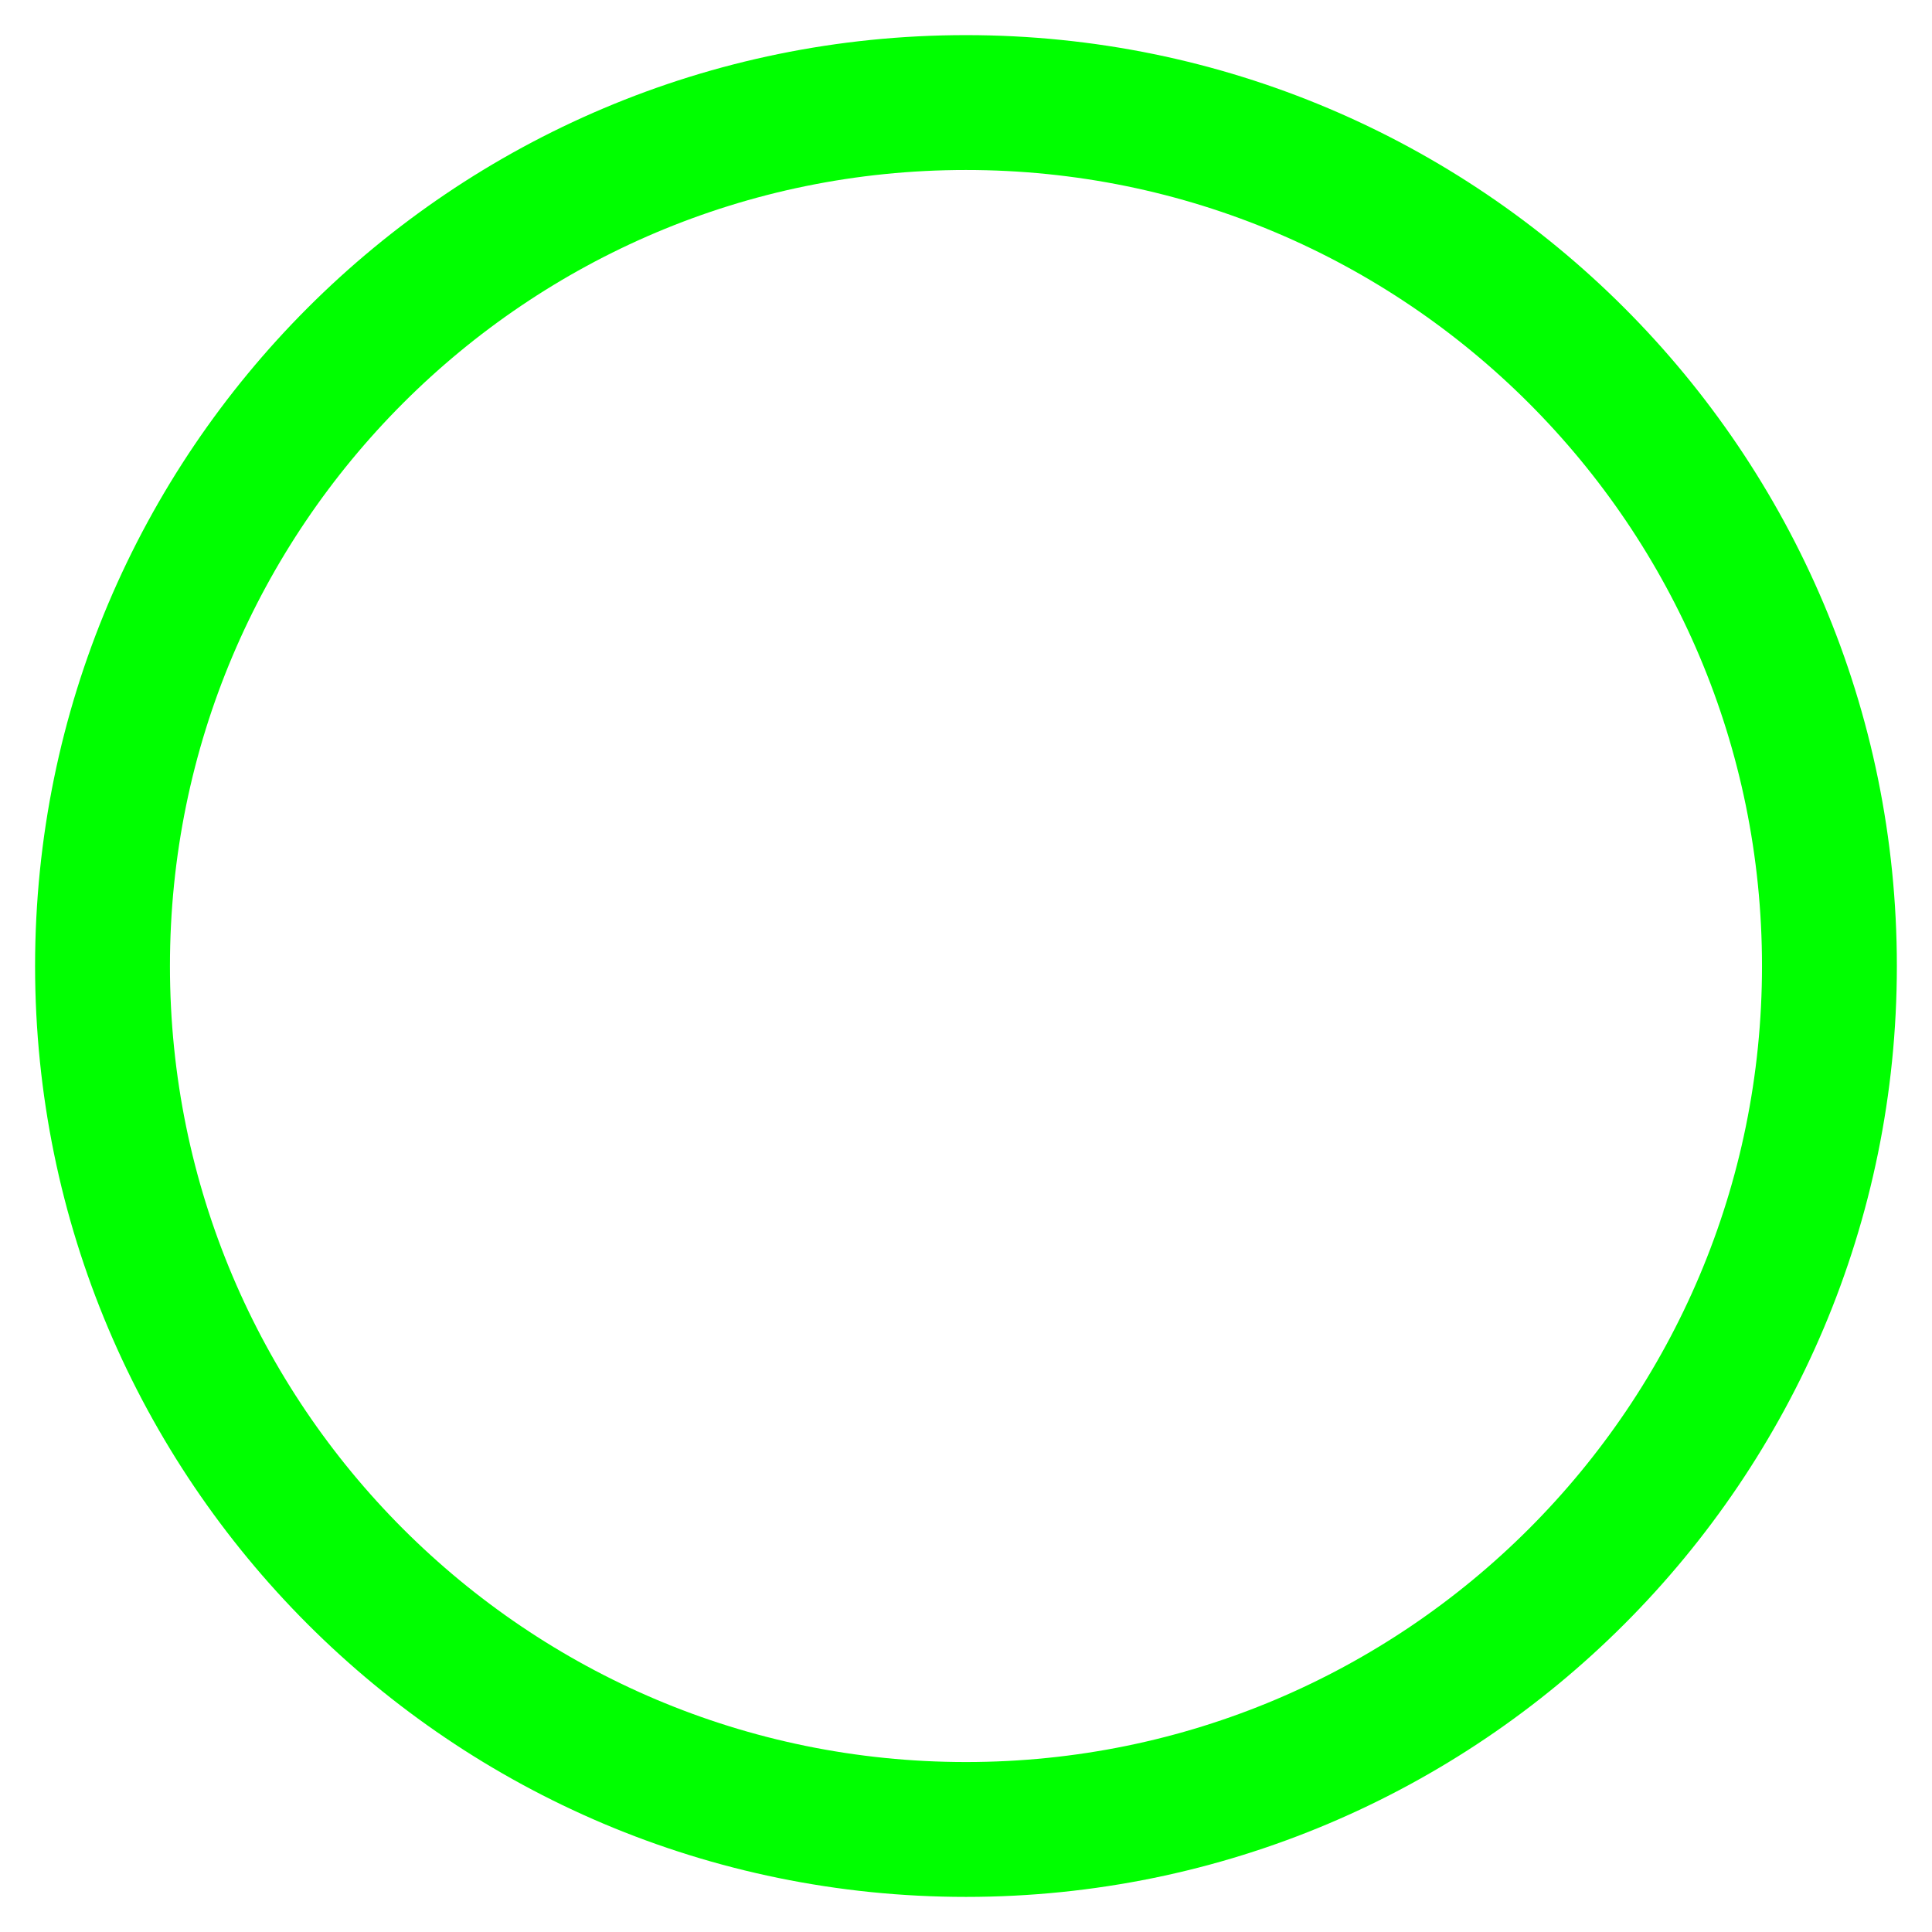
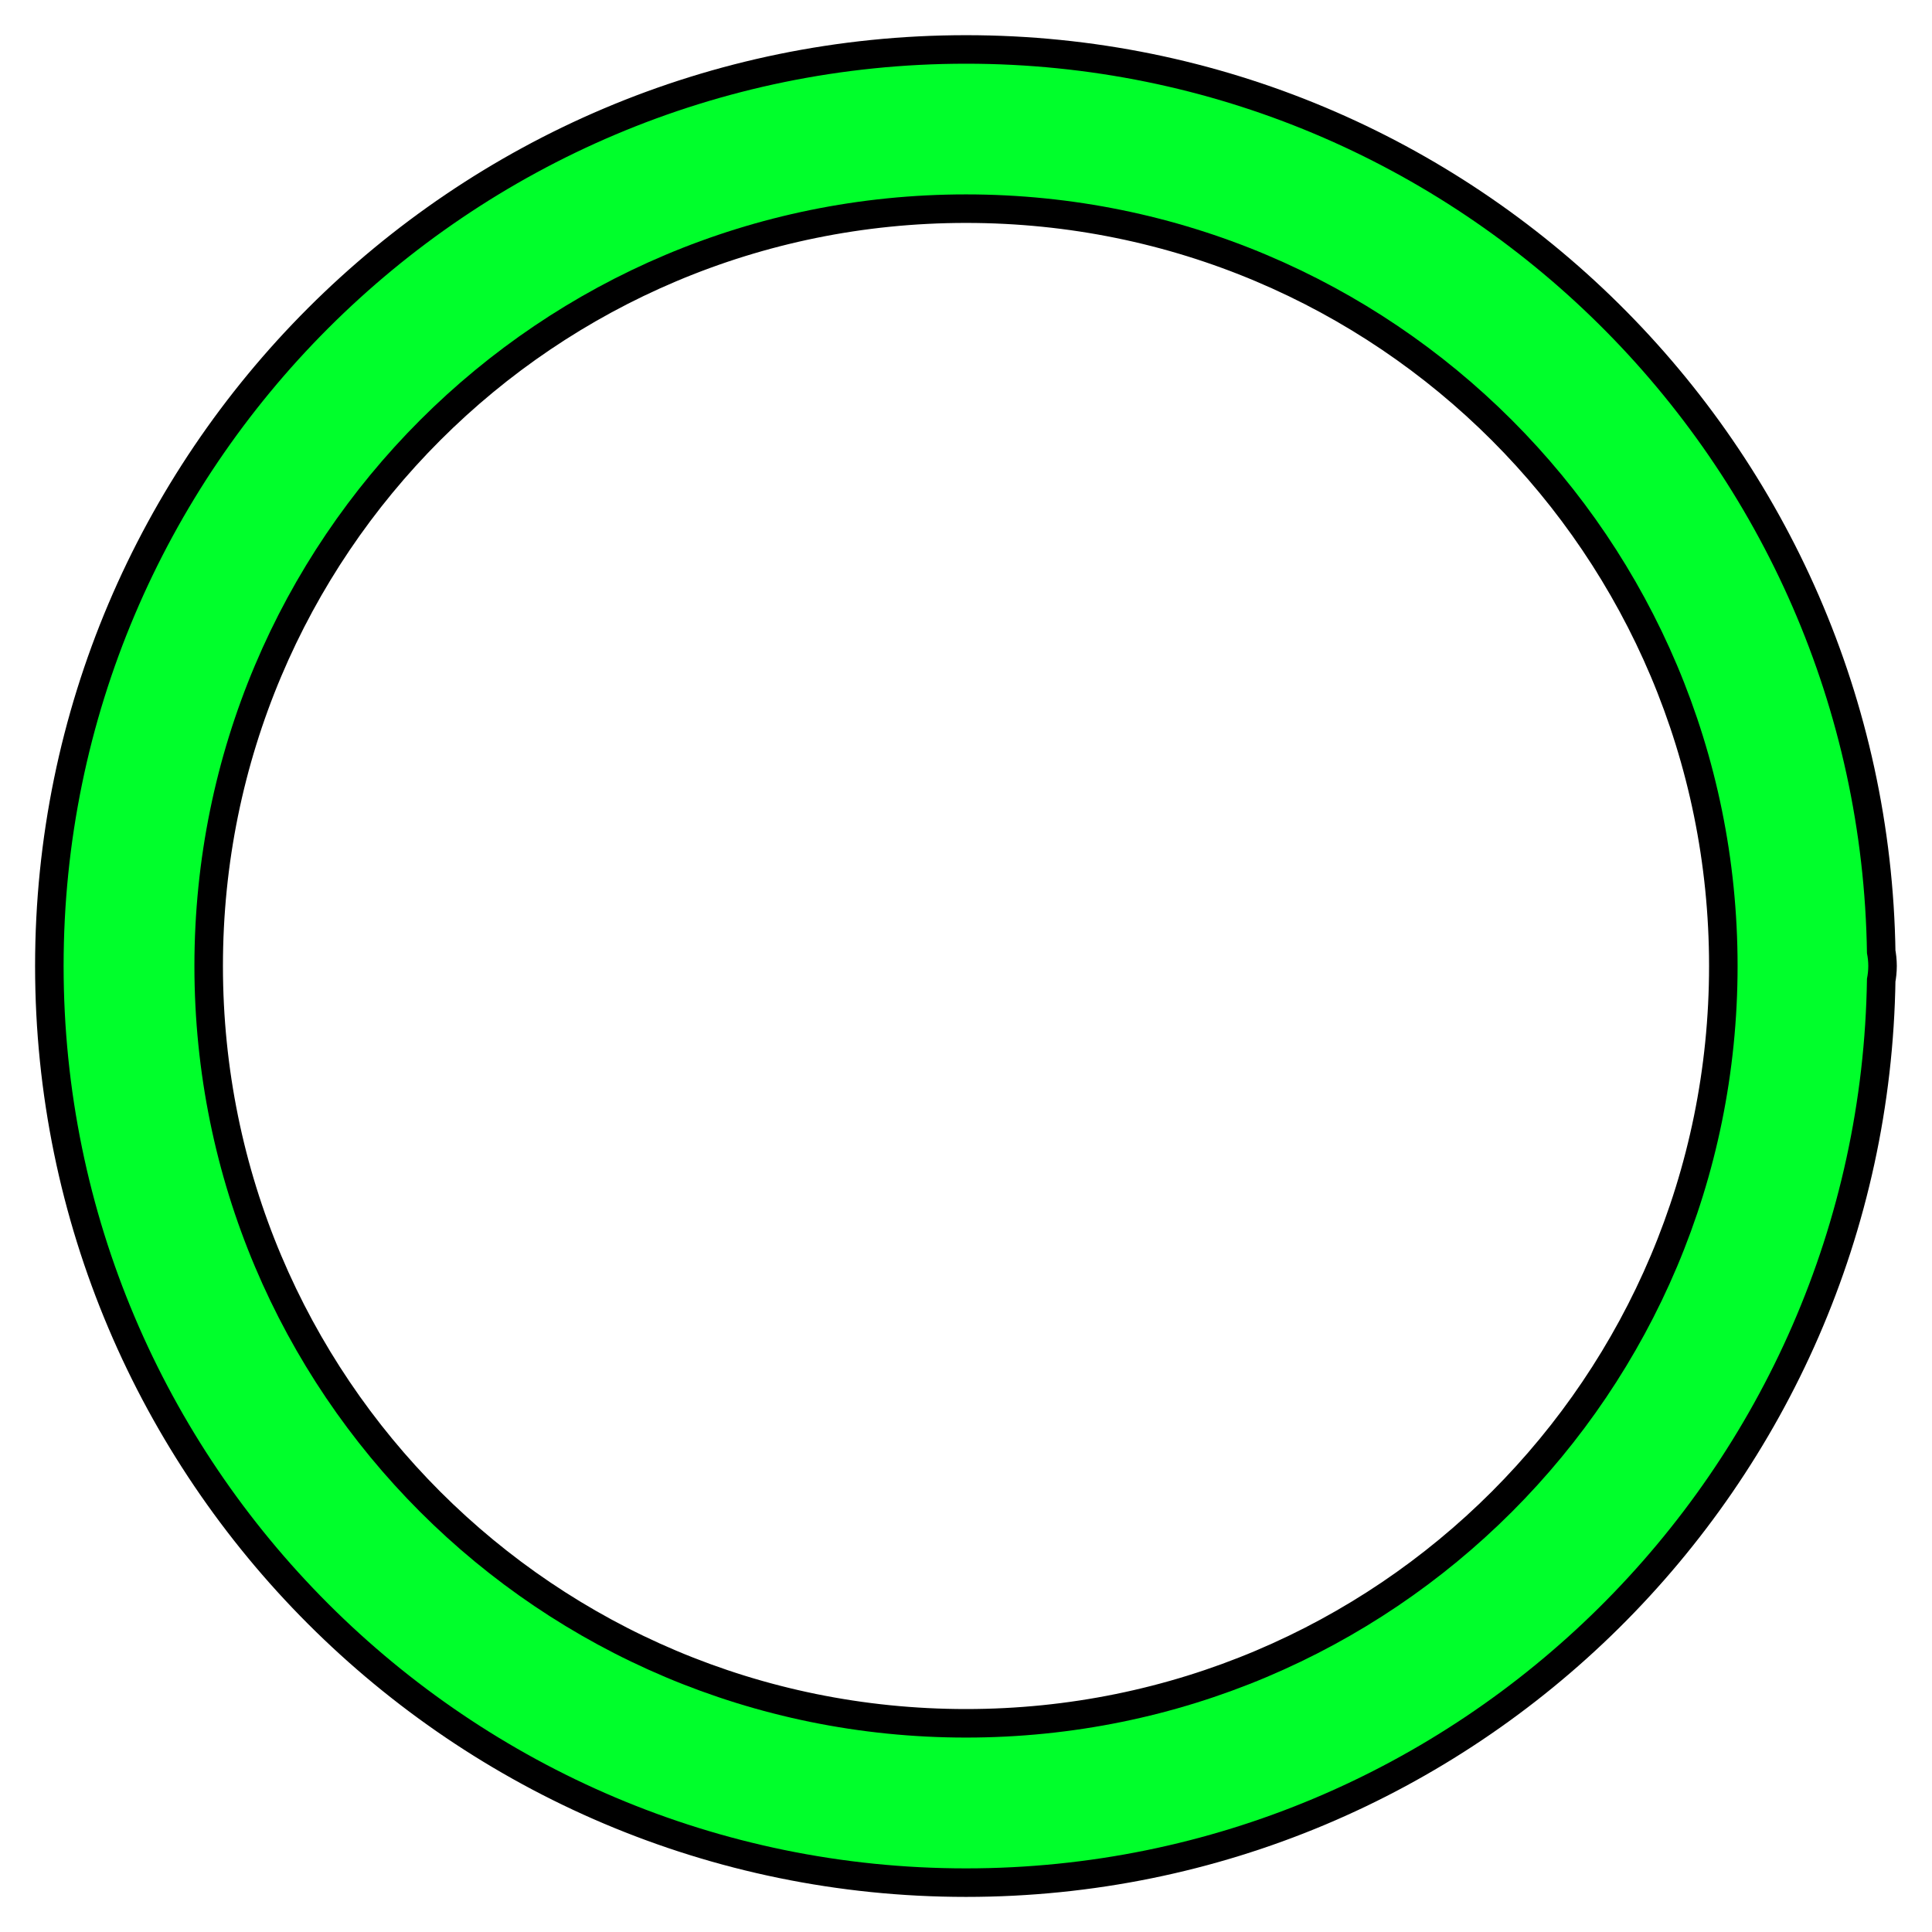
- <svg xmlns="http://www.w3.org/2000/svg" width="128" height="128" viewBox="0 0 33.867 33.867" version="1.1" id="svg8">
+ <svg xmlns="http://www.w3.org/2000/svg" id="svg8" version="1.1" viewBox="0 0 33.867 33.867" height="128" width="128">
  <defs id="defs2" />
-   <g id="layer1" transform="translate(0,-263.1333)">
-     <circle style="fill:none;fill-opacity:1;fill-rule:nonzero;stroke:#00ff00;stroke-width:2.364;stroke-linecap:round;stroke-linejoin:round;stroke-miterlimit:4;stroke-dasharray:none;stroke-dashoffset:0;stroke-opacity:1;paint-order:markers stroke fill" id="path2491" cx="16.933" cy="280.067" r="15.136" />
+   <g transform="translate(0,-263.1333)" id="layer1">
+     <path id="path834" d="M 16.934 264.25 C 8.211 264.25 1.115 271.344 1.115 280.066 C 1.115 288.789 8.211 295.885 16.934 295.885 C 25.579 295.885 32.603 288.907 32.727 280.291 A 1.146 1.146 0 0 0 32.75 280.066 A 1.146 1.146 0 0 0 32.727 279.842 C 32.603 271.225 25.579 264.25 16.934 264.25 z M 16.934 266.541 C 24.417 266.541 30.459 272.583 30.459 280.066 C 30.459 287.55 24.417 293.592 16.934 293.592 C 9.45 293.592 3.408 287.55 3.408 280.066 C 3.408 272.583 9.45 266.541 16.934 266.541 z " style="color:#000000;font-style:normal;font-variant:normal;font-weight:normal;font-stretch:normal;font-size:medium;line-height:normal;font-family:sans-serif;font-variant-ligatures:normal;font-variant-position:normal;font-variant-caps:normal;font-variant-numeric:normal;font-variant-alternates:normal;font-variant-east-asian:normal;font-feature-settings:normal;font-variation-settings:normal;text-indent:0;text-align:start;text-decoration:none;text-decoration-line:none;text-decoration-style:solid;text-decoration-color:#000000;letter-spacing:normal;word-spacing:normal;text-transform:none;writing-mode:lr-tb;direction:ltr;text-orientation:mixed;dominant-baseline:auto;baseline-shift:baseline;text-anchor:start;white-space:normal;shape-padding:0;shape-margin:0;inline-size:0;clip-rule:nonzero;display:inline;overflow:visible;visibility:visible;isolation:auto;mix-blend-mode:normal;color-interpolation:sRGB;color-interpolation-filters:linearRGB;solid-color:#000000;solid-opacity:1;vector-effect:none;fill:#00ff2b;fill-opacity:1;fill-rule:nonzero;stroke:#000000;stroke-width:1;stroke-linecap:round;stroke-linejoin:round;stroke-miterlimit:4;stroke-dasharray:none;stroke-dashoffset:0;stroke-opacity:1;paint-order:markers stroke fill;color-rendering:auto;image-rendering:auto;shape-rendering:auto;text-rendering:auto;enable-background:accumulate;stop-color:#000000;stop-opacity:1;opacity:1" />
  </g>
</svg>
